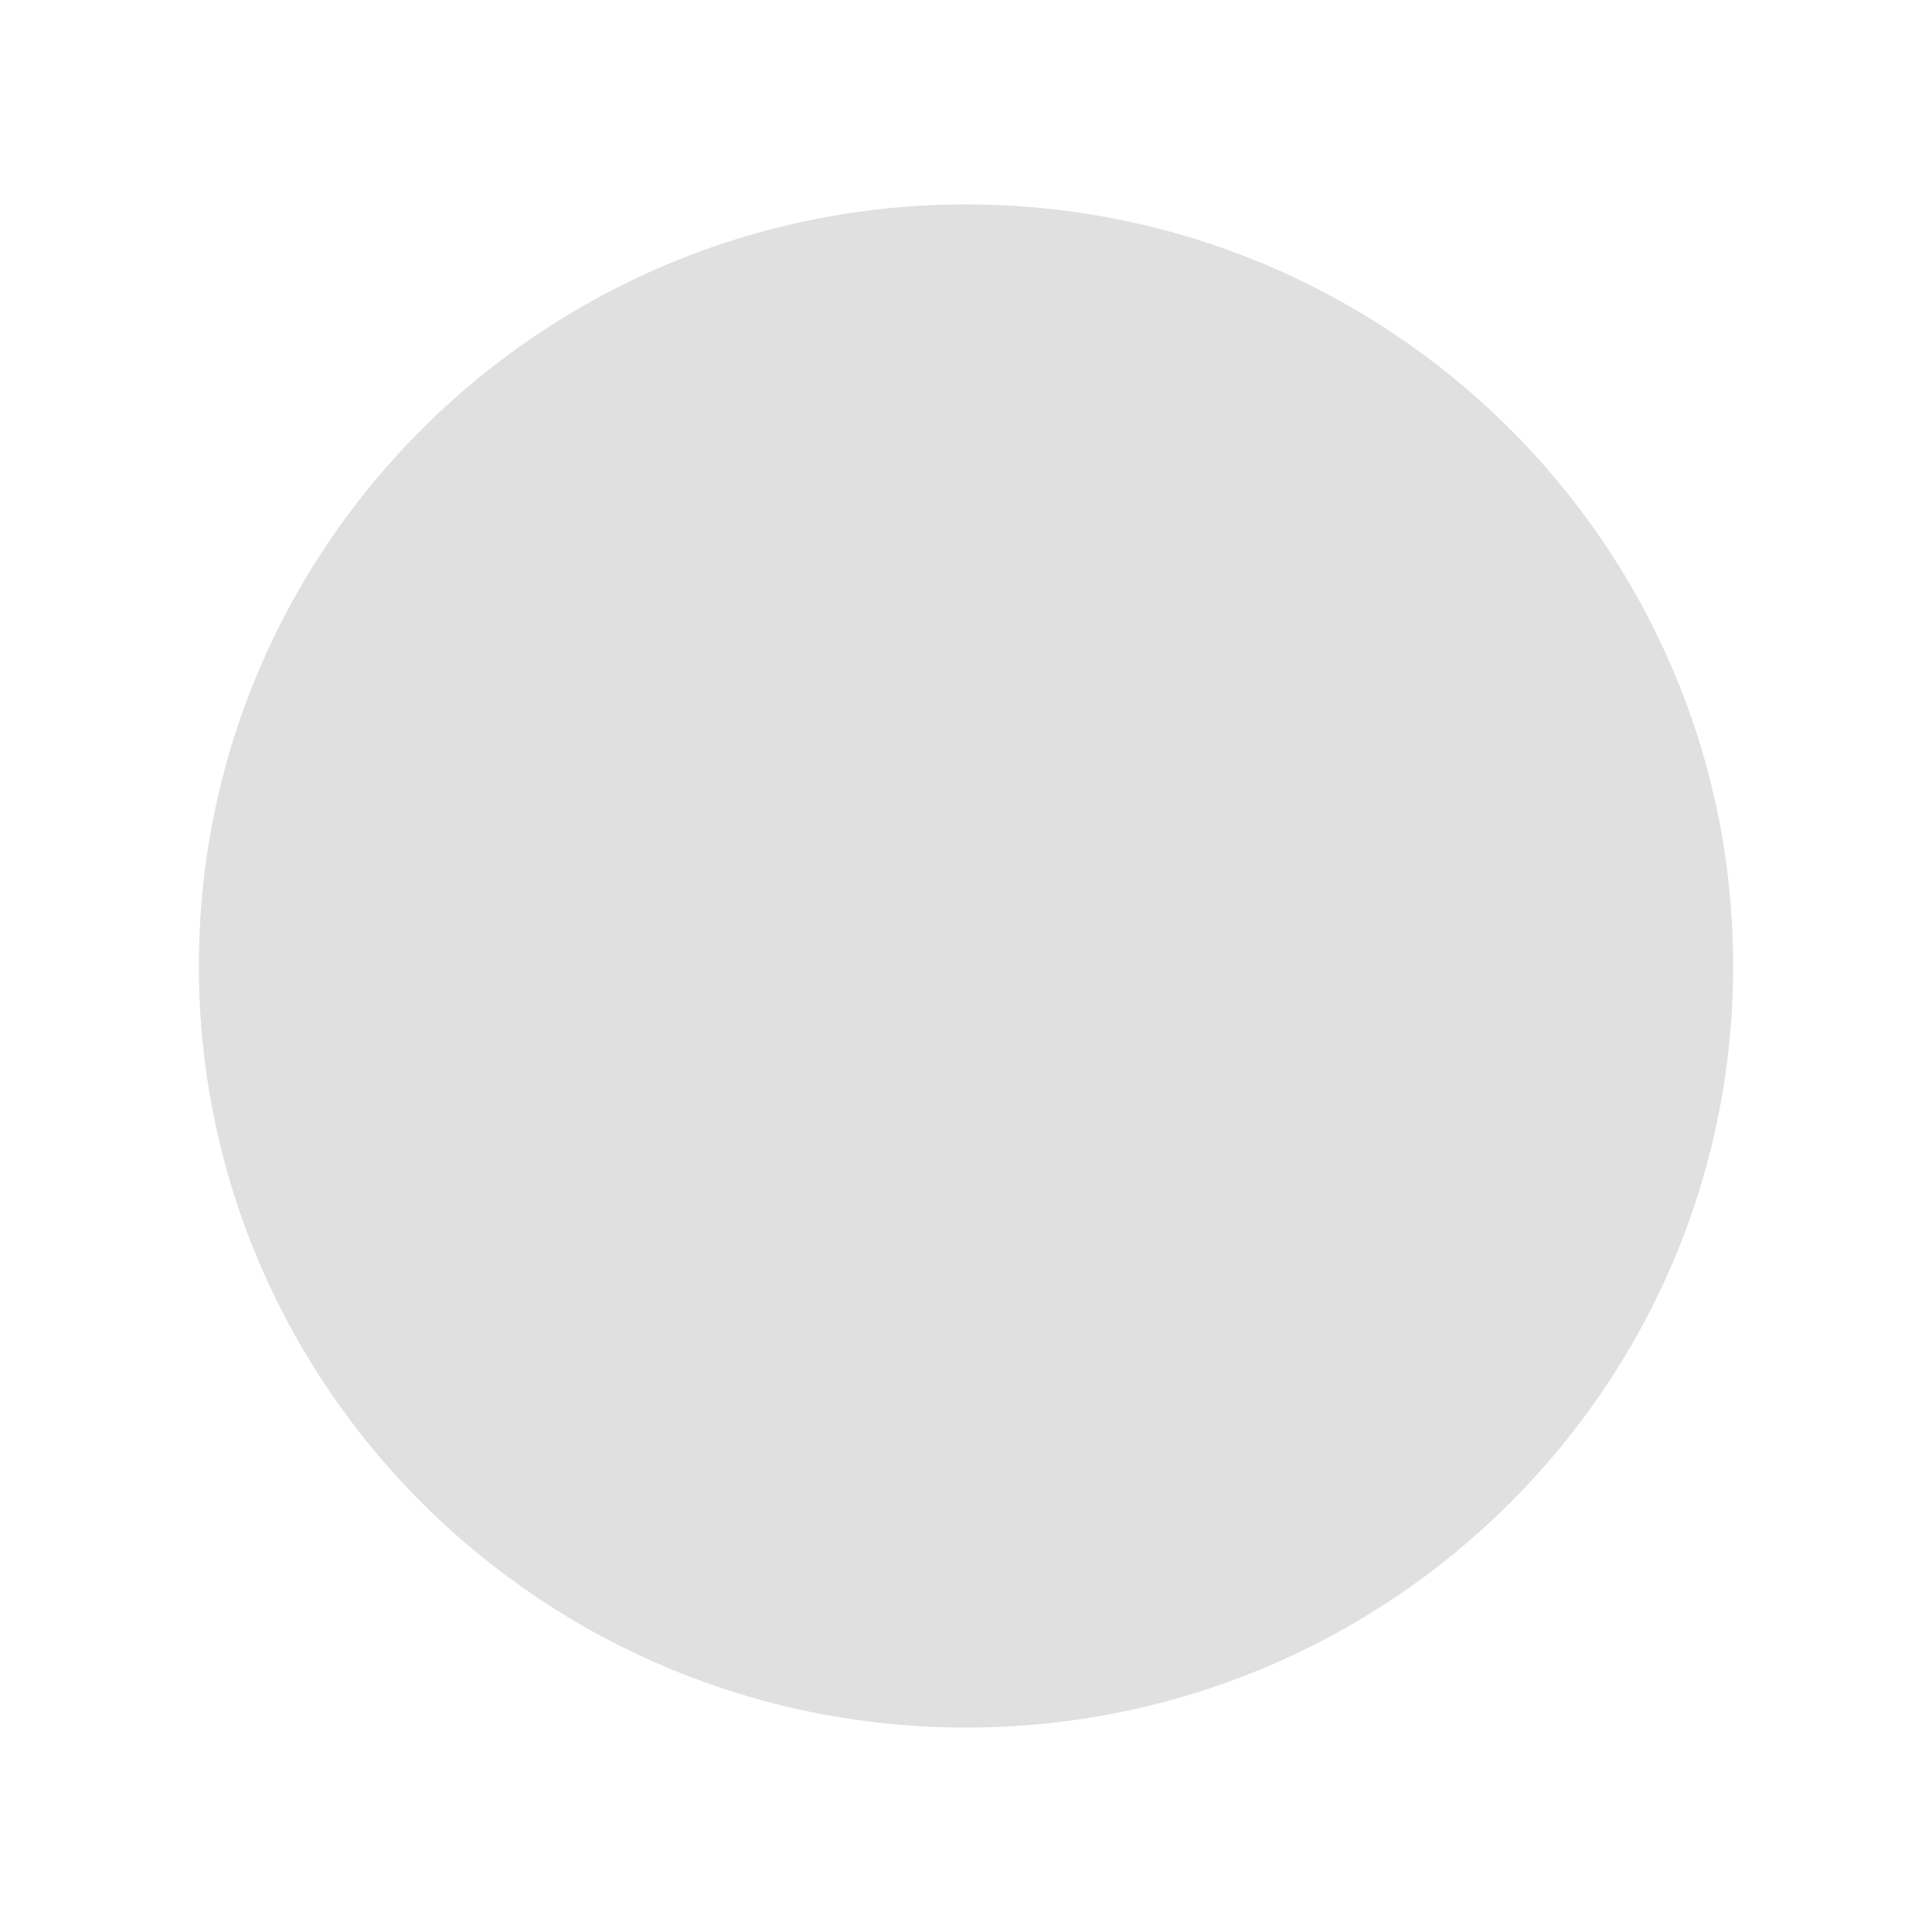
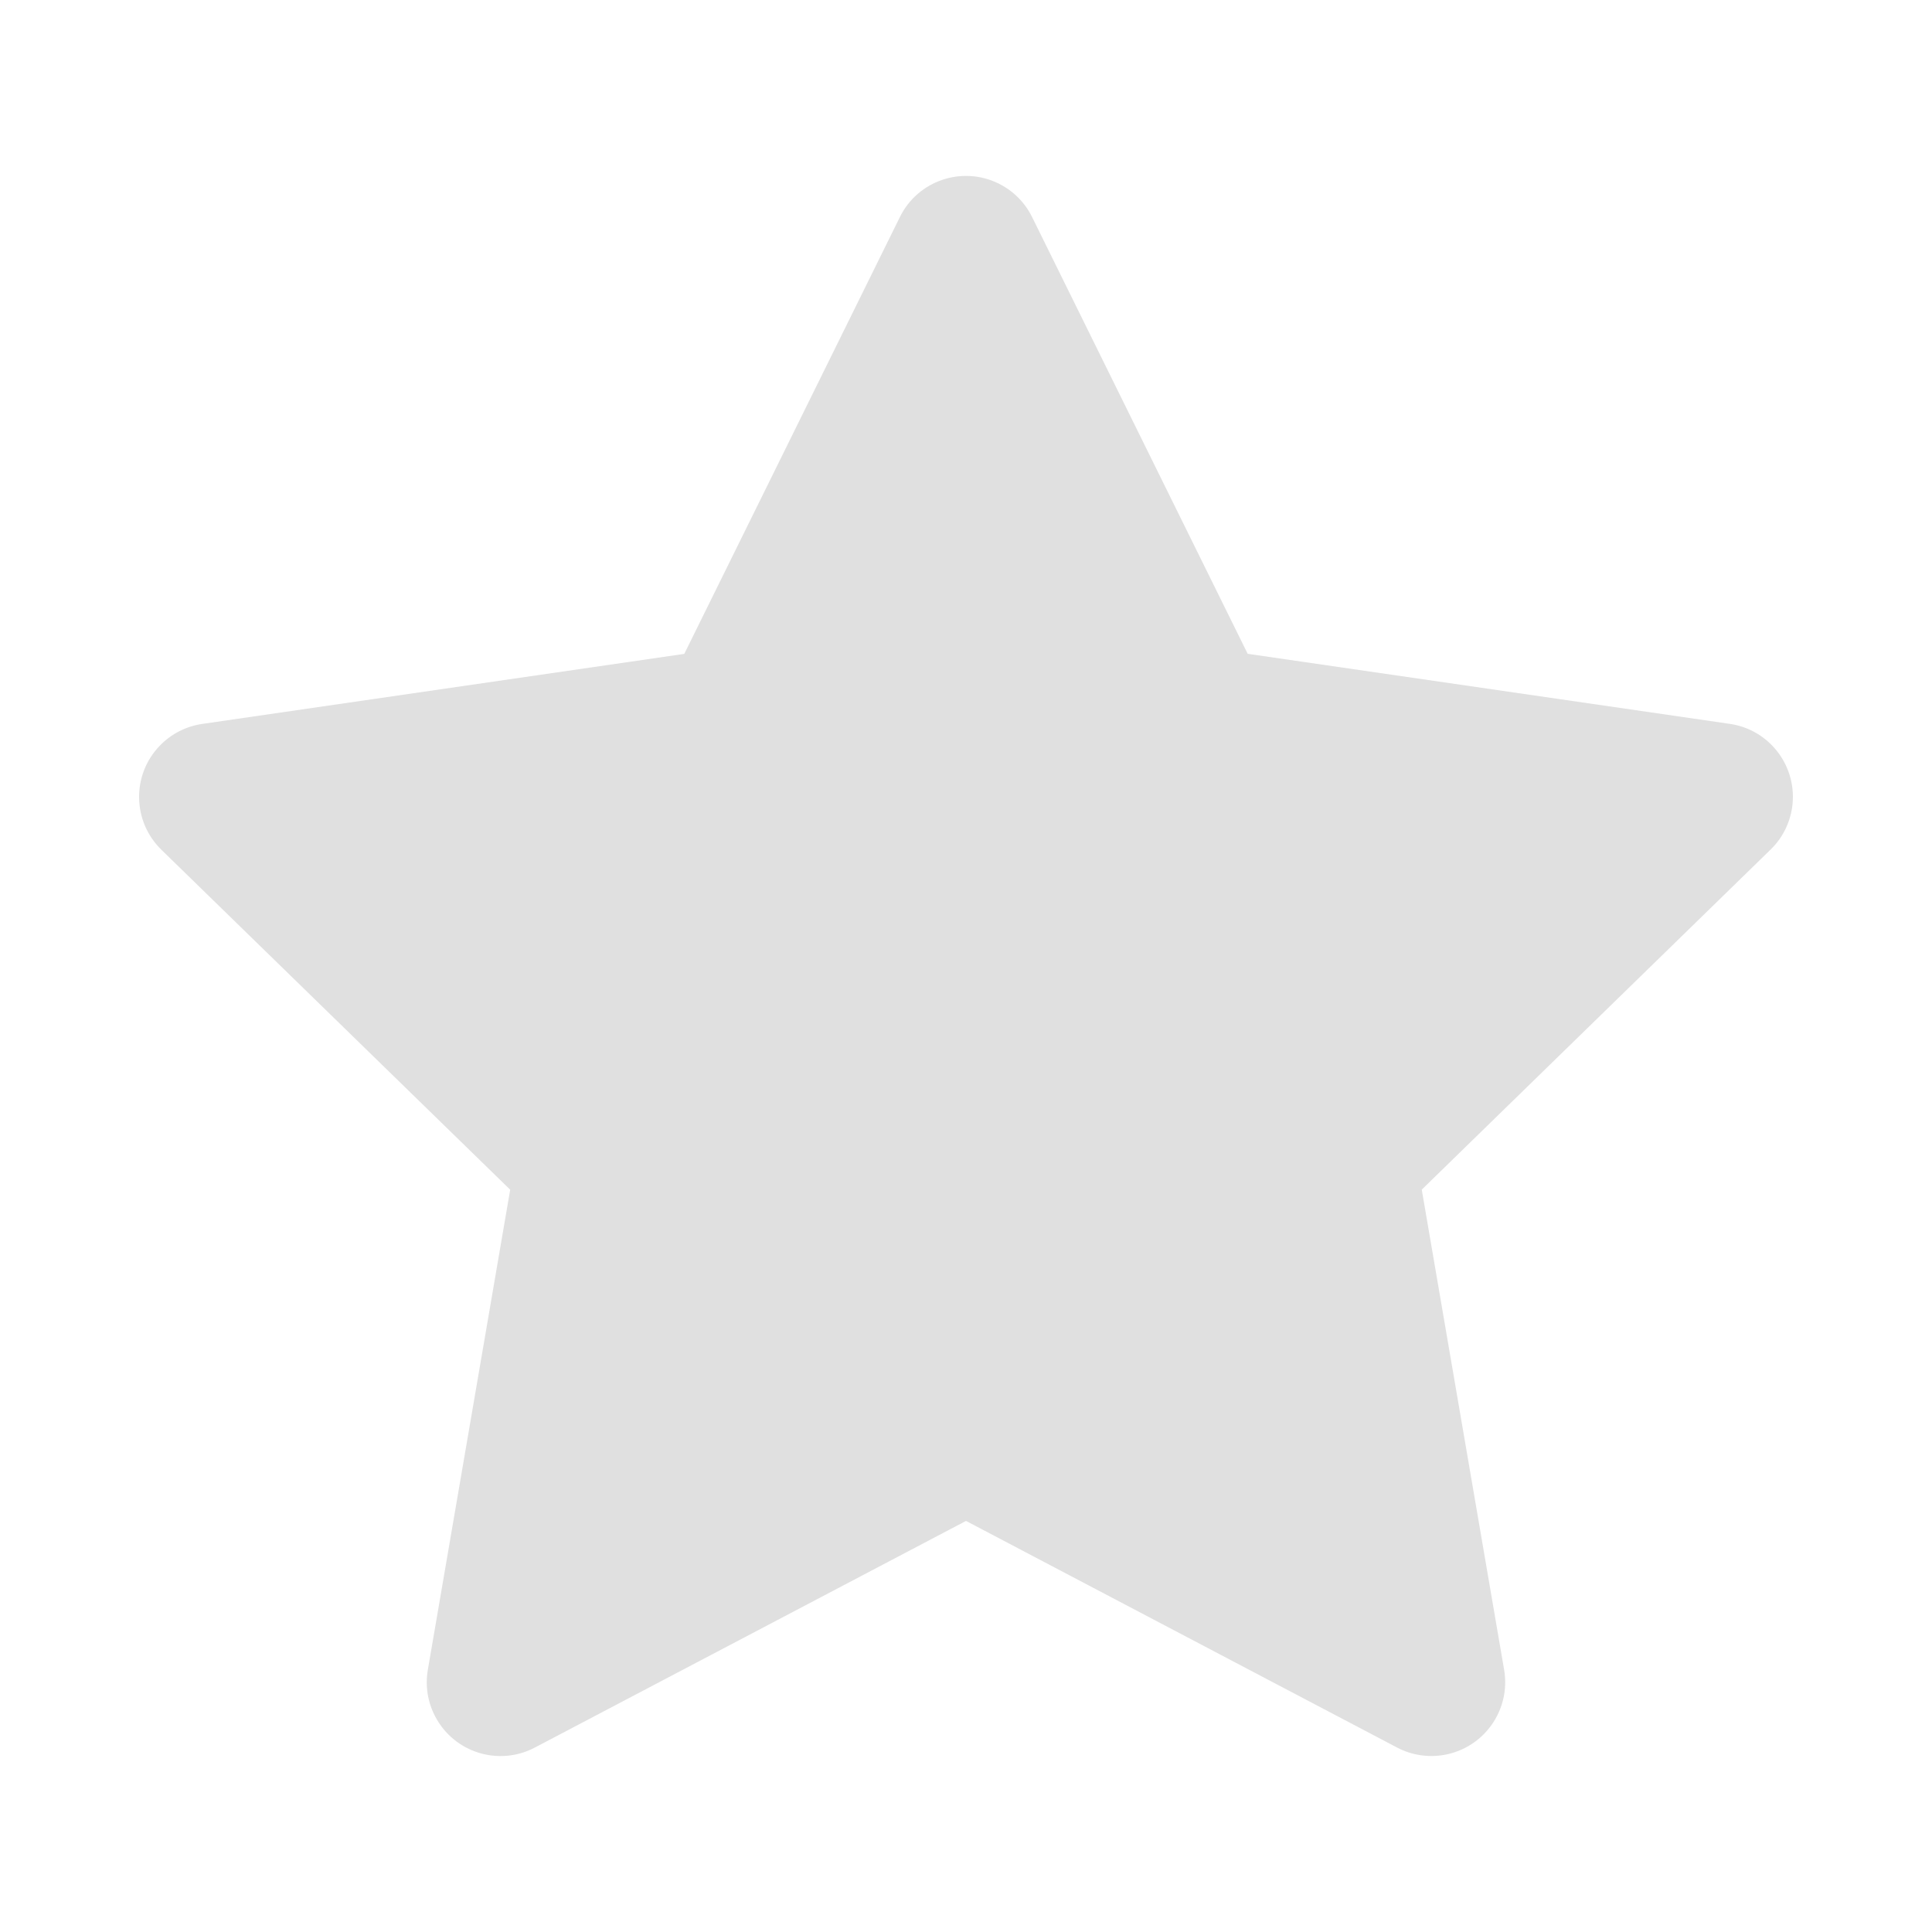
<svg xmlns="http://www.w3.org/2000/svg" height="16" viewBox="0 0 16 16" width="16" version="1.1" id="svg1" xml:space="preserve">
  <defs id="defs1" />
-   <ellipse style="fill:#e0e0e0;fill-opacity:1;stroke:none;stroke-width:2.137;stroke-linecap:round;stroke-opacity:1" id="path2" cx="8" cy="8" rx="6.353" ry="6.307" />
+   <g id="🔍-Product-Icons" stroke="none" stroke-width="1" fill="none" fill-rule="evenodd" transform="matrix(0.6106329,0,0,0.6106329,-0.5457096,-0.3748549)" style="fill:#e0e0e0;fill-opacity:1">
+     <g id="ic_fluent_star_28_filled" fill="#212121" fill-rule="nonzero" style="fill:#e0e0e0;fill-opacity:1">
+       <path d="m 14.437,3.103 c 0.197,0.097 0.357,0.257 0.454,0.454 l 2.924,5.924 6.538,0.95 c 0.547,0.079 0.925,0.587 0.846,1.133 -0.032,0.218 -0.134,0.419 -0.292,0.572 l -4.731,4.612 1.117,6.512 c 0.093,0.544 -0.272,1.061 -0.817,1.155 -0.217,0.037 -0.44,0.002 -0.634,-0.1 L 13.995,21.241 8.147,24.315 C 7.658,24.572 7.054,24.384 6.797,23.895 6.694,23.701 6.659,23.478 6.696,23.261 L 7.813,16.749 3.082,12.138 C 2.687,11.752 2.678,11.119 3.064,10.724 3.217,10.566 3.419,10.464 3.636,10.432 L 10.174,9.482 13.098,3.558 C 13.342,3.062 13.942,2.859 14.437,3.103 Z" id="🎨-Color" style="fill:#e0e0e0;fill-opacity:1" />
+     </g>
+   </g>
</svg>
